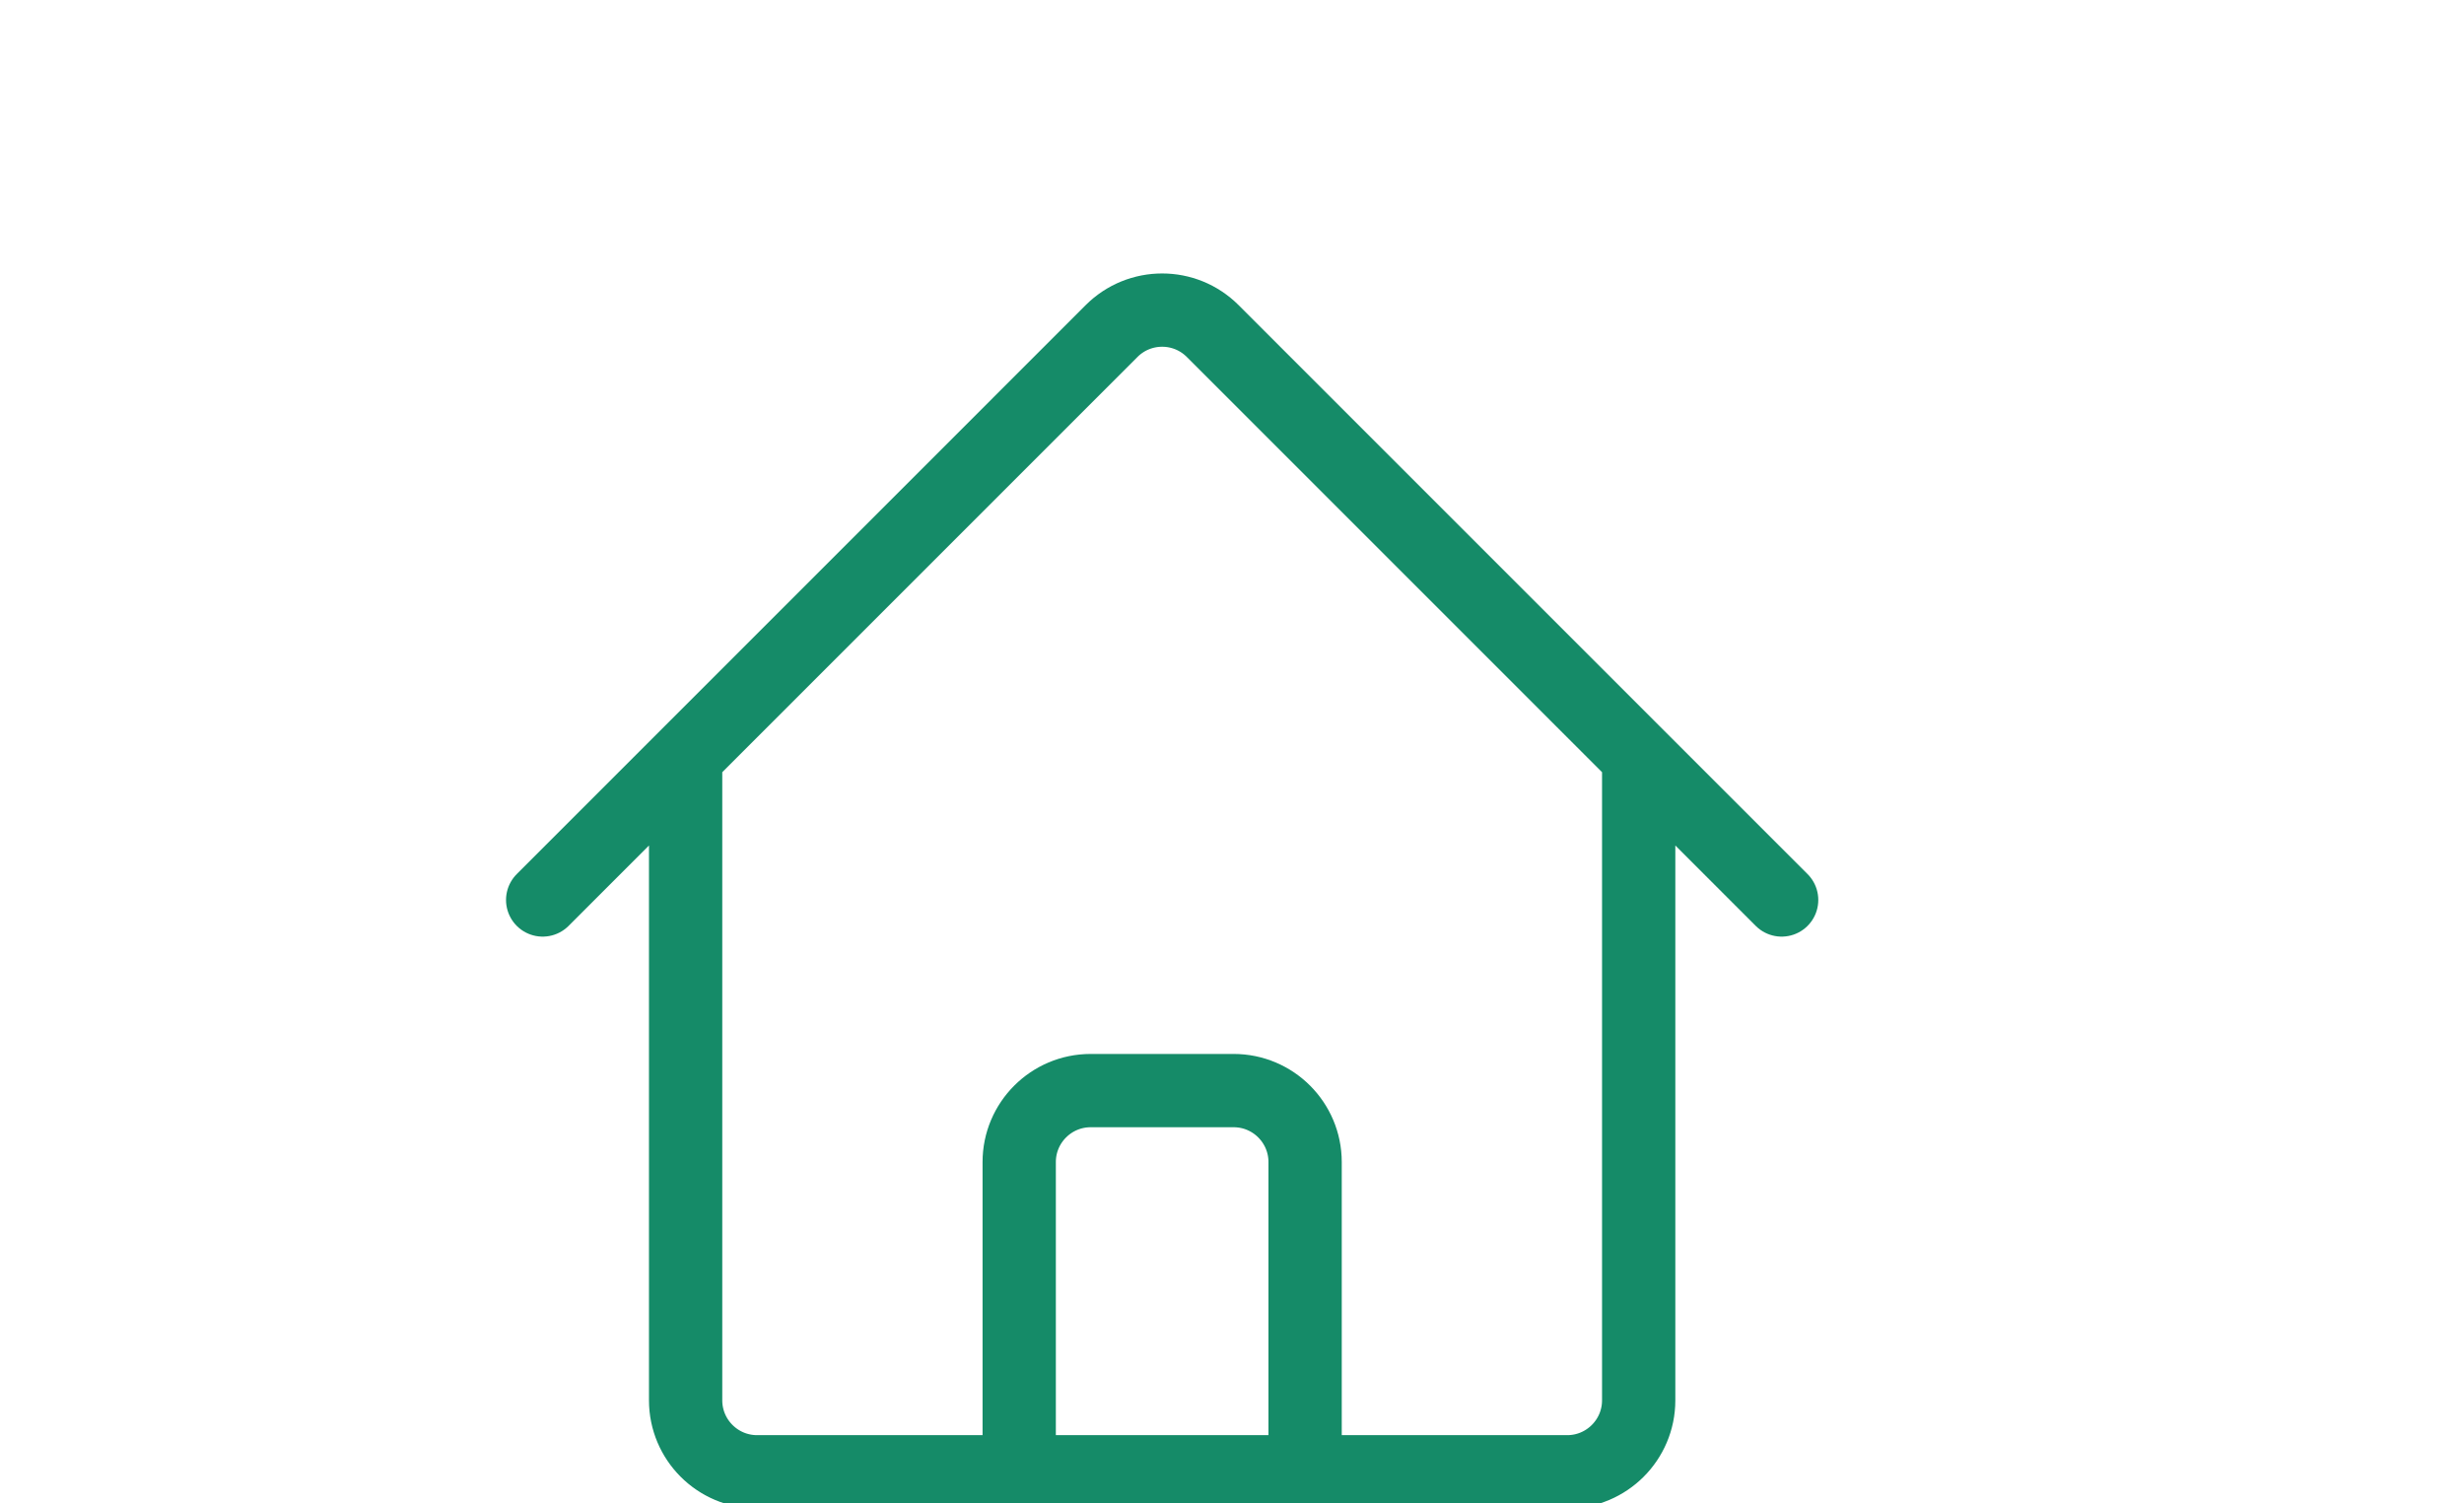
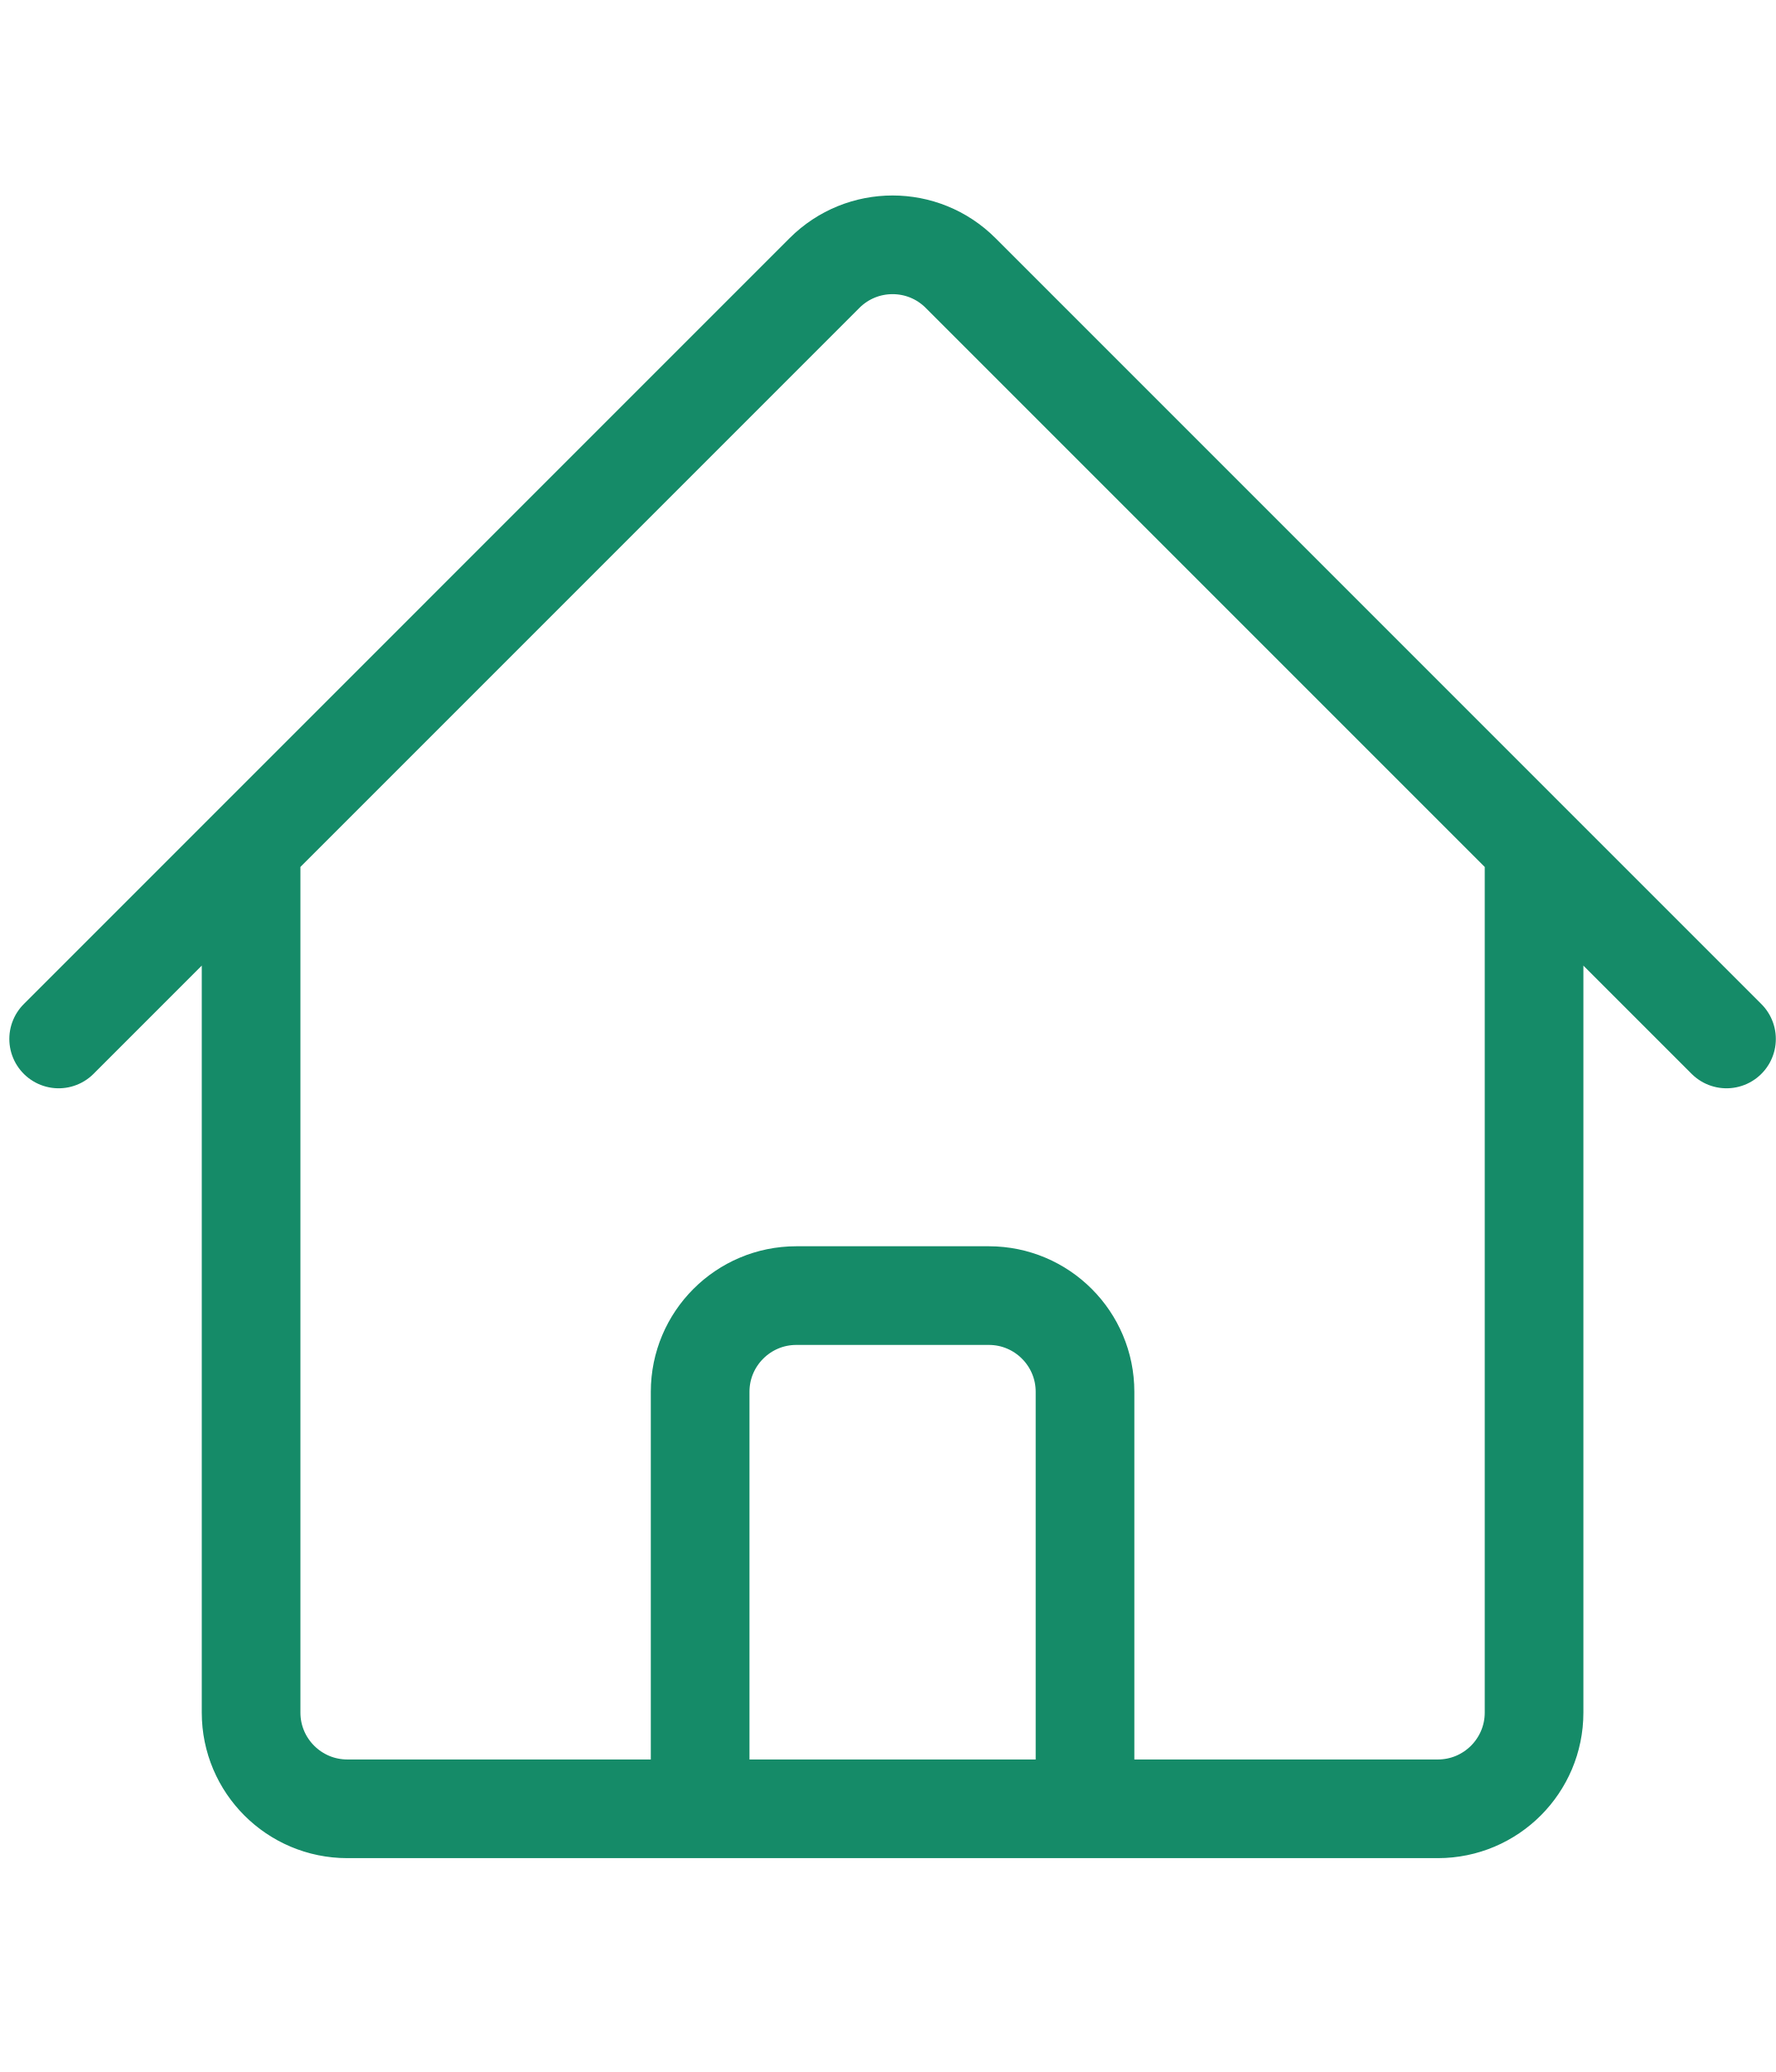
- <svg xmlns="http://www.w3.org/2000/svg" width="41" height="25" viewBox="-2 -7 44 41" fill="none">
+ <svg xmlns="http://www.w3.org/2000/svg" width="30" height="35" viewBox="0 0 36 35" fill="none">
  <path d="M1.189 17.56L16.714 2.034C17.477 1.272 18.711 1.272 19.473 2.034L34.999 17.56M5.09 13.659V31.215C5.09 32.291 5.964 33.165 7.041 33.165H14.193V24.712C14.193 23.636 15.067 22.762 16.143 22.762H20.045C21.122 22.762 21.995 23.636 21.995 24.712V33.165H29.148C30.224 33.165 31.098 32.291 31.098 31.215V13.659M11.592 33.165H25.896" stroke="#158B68" stroke-width="2" stroke-linecap="round" stroke-linejoin="round" />
</svg>
